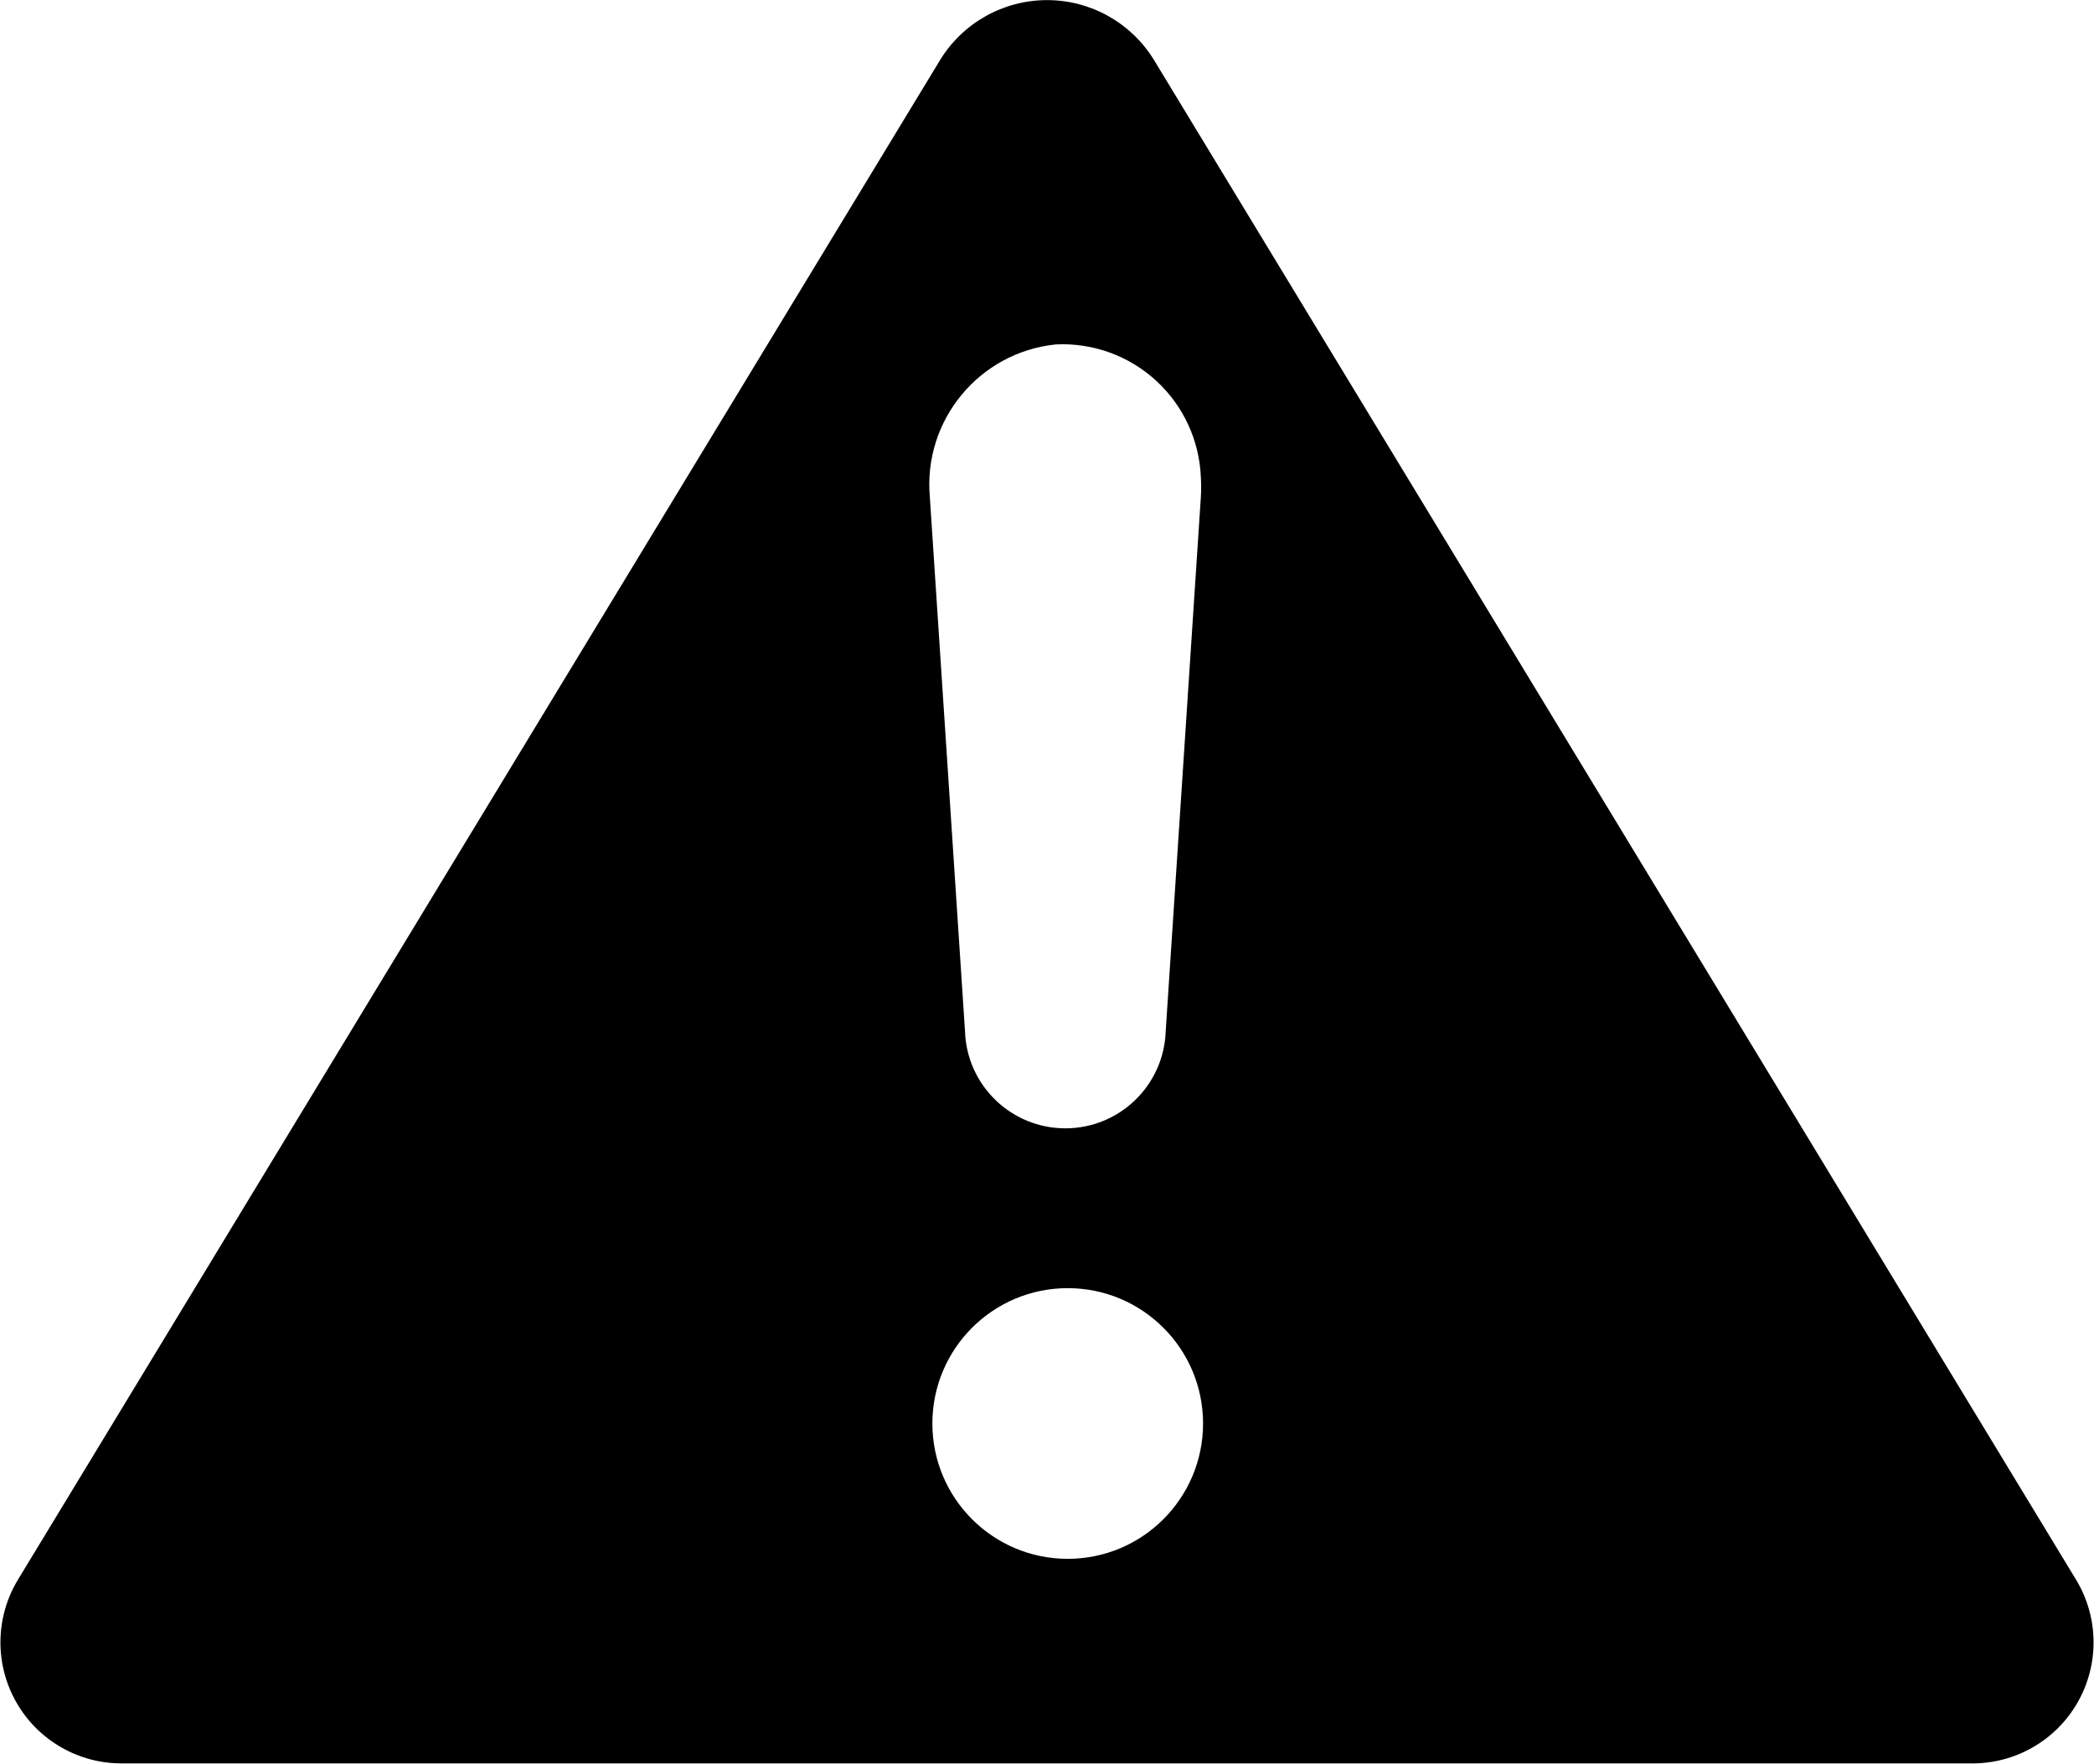
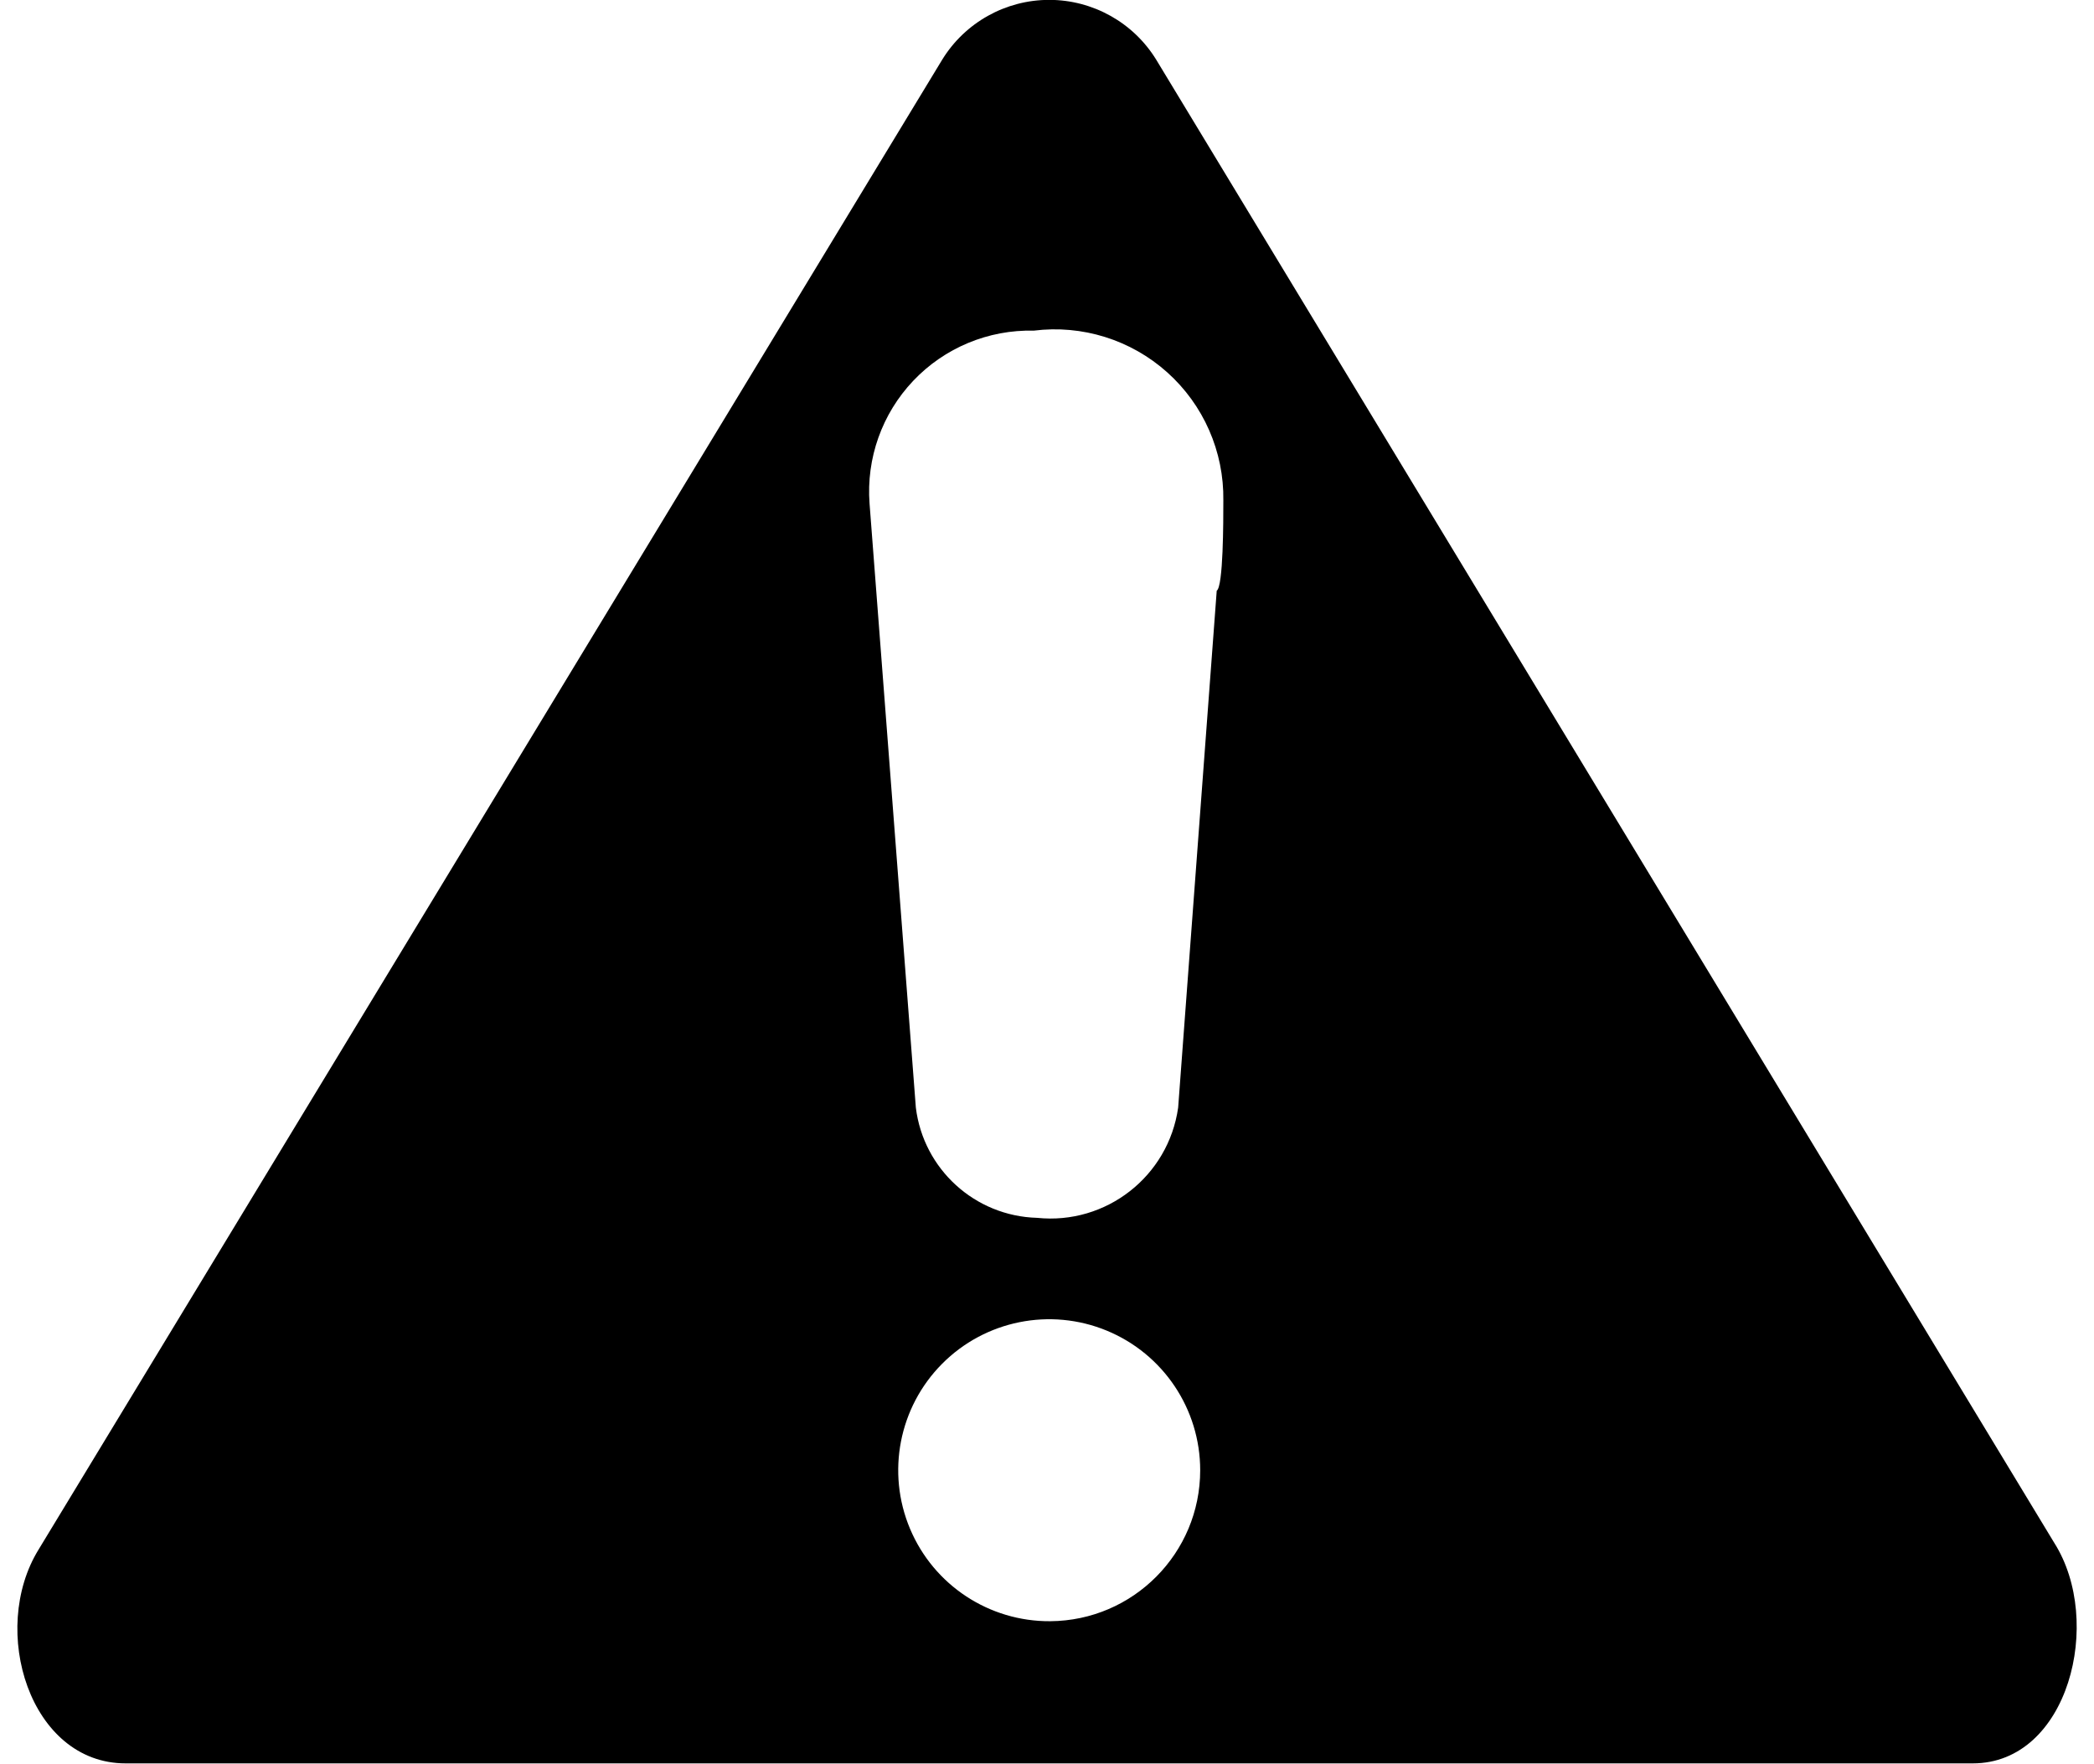
- <svg xmlns="http://www.w3.org/2000/svg" id="Layer_1" data-name="Layer 1" width="19" height="16" viewBox="0 0 19 16">
-   <path d="M18.84,14.338,10.47.543a1.138,1.138,0,0,0-1.939,0L.16,14.338A1.098,1.098,0,0,0,1.117,16H17.883A1.098,1.098,0,0,0,18.84,14.338ZM9.581,3.125a1.256,1.256,0,0,1,1.315,1.206,1.502,1.502,0,0,1,0,.18l-.319,4.846a.911.911,0,0,1-1.821,0l-.319-4.846A1.279,1.279,0,0,1,9.581,3.125ZM9.688,14.144a1.228,1.228,0,1,1,1.228-1.228A1.228,1.228,0,0,1,9.688,14.144Z" />
+ <svg xmlns="http://www.w3.org/2000/svg" id="Layer_1" data-name="Layer 1" viewBox="0 0 19 16">
+   <path d="M18.64,14,10.49.54a1.14,1.14,0,0,0-1.94,0L.35,14.06C-.1,14.79.27,16,1.14,16H17.9C18.77,16,19.09,14.71,18.64,14ZM9.38,3A1.53,1.53,0,0,1,11.1,4.54c0,.19,0,.78-.06.82l-.35,4.69a1.17,1.17,0,0,1-1.28,1,1.14,1.14,0,0,1-1.1-1L7.89,4.57A1.46,1.46,0,0,1,9.38,3Zm.15,11.71a1.37,1.37,0,1,1,1.36-1.37A1.37,1.37,0,0,1,9.53,14.71Z" />
</svg>
